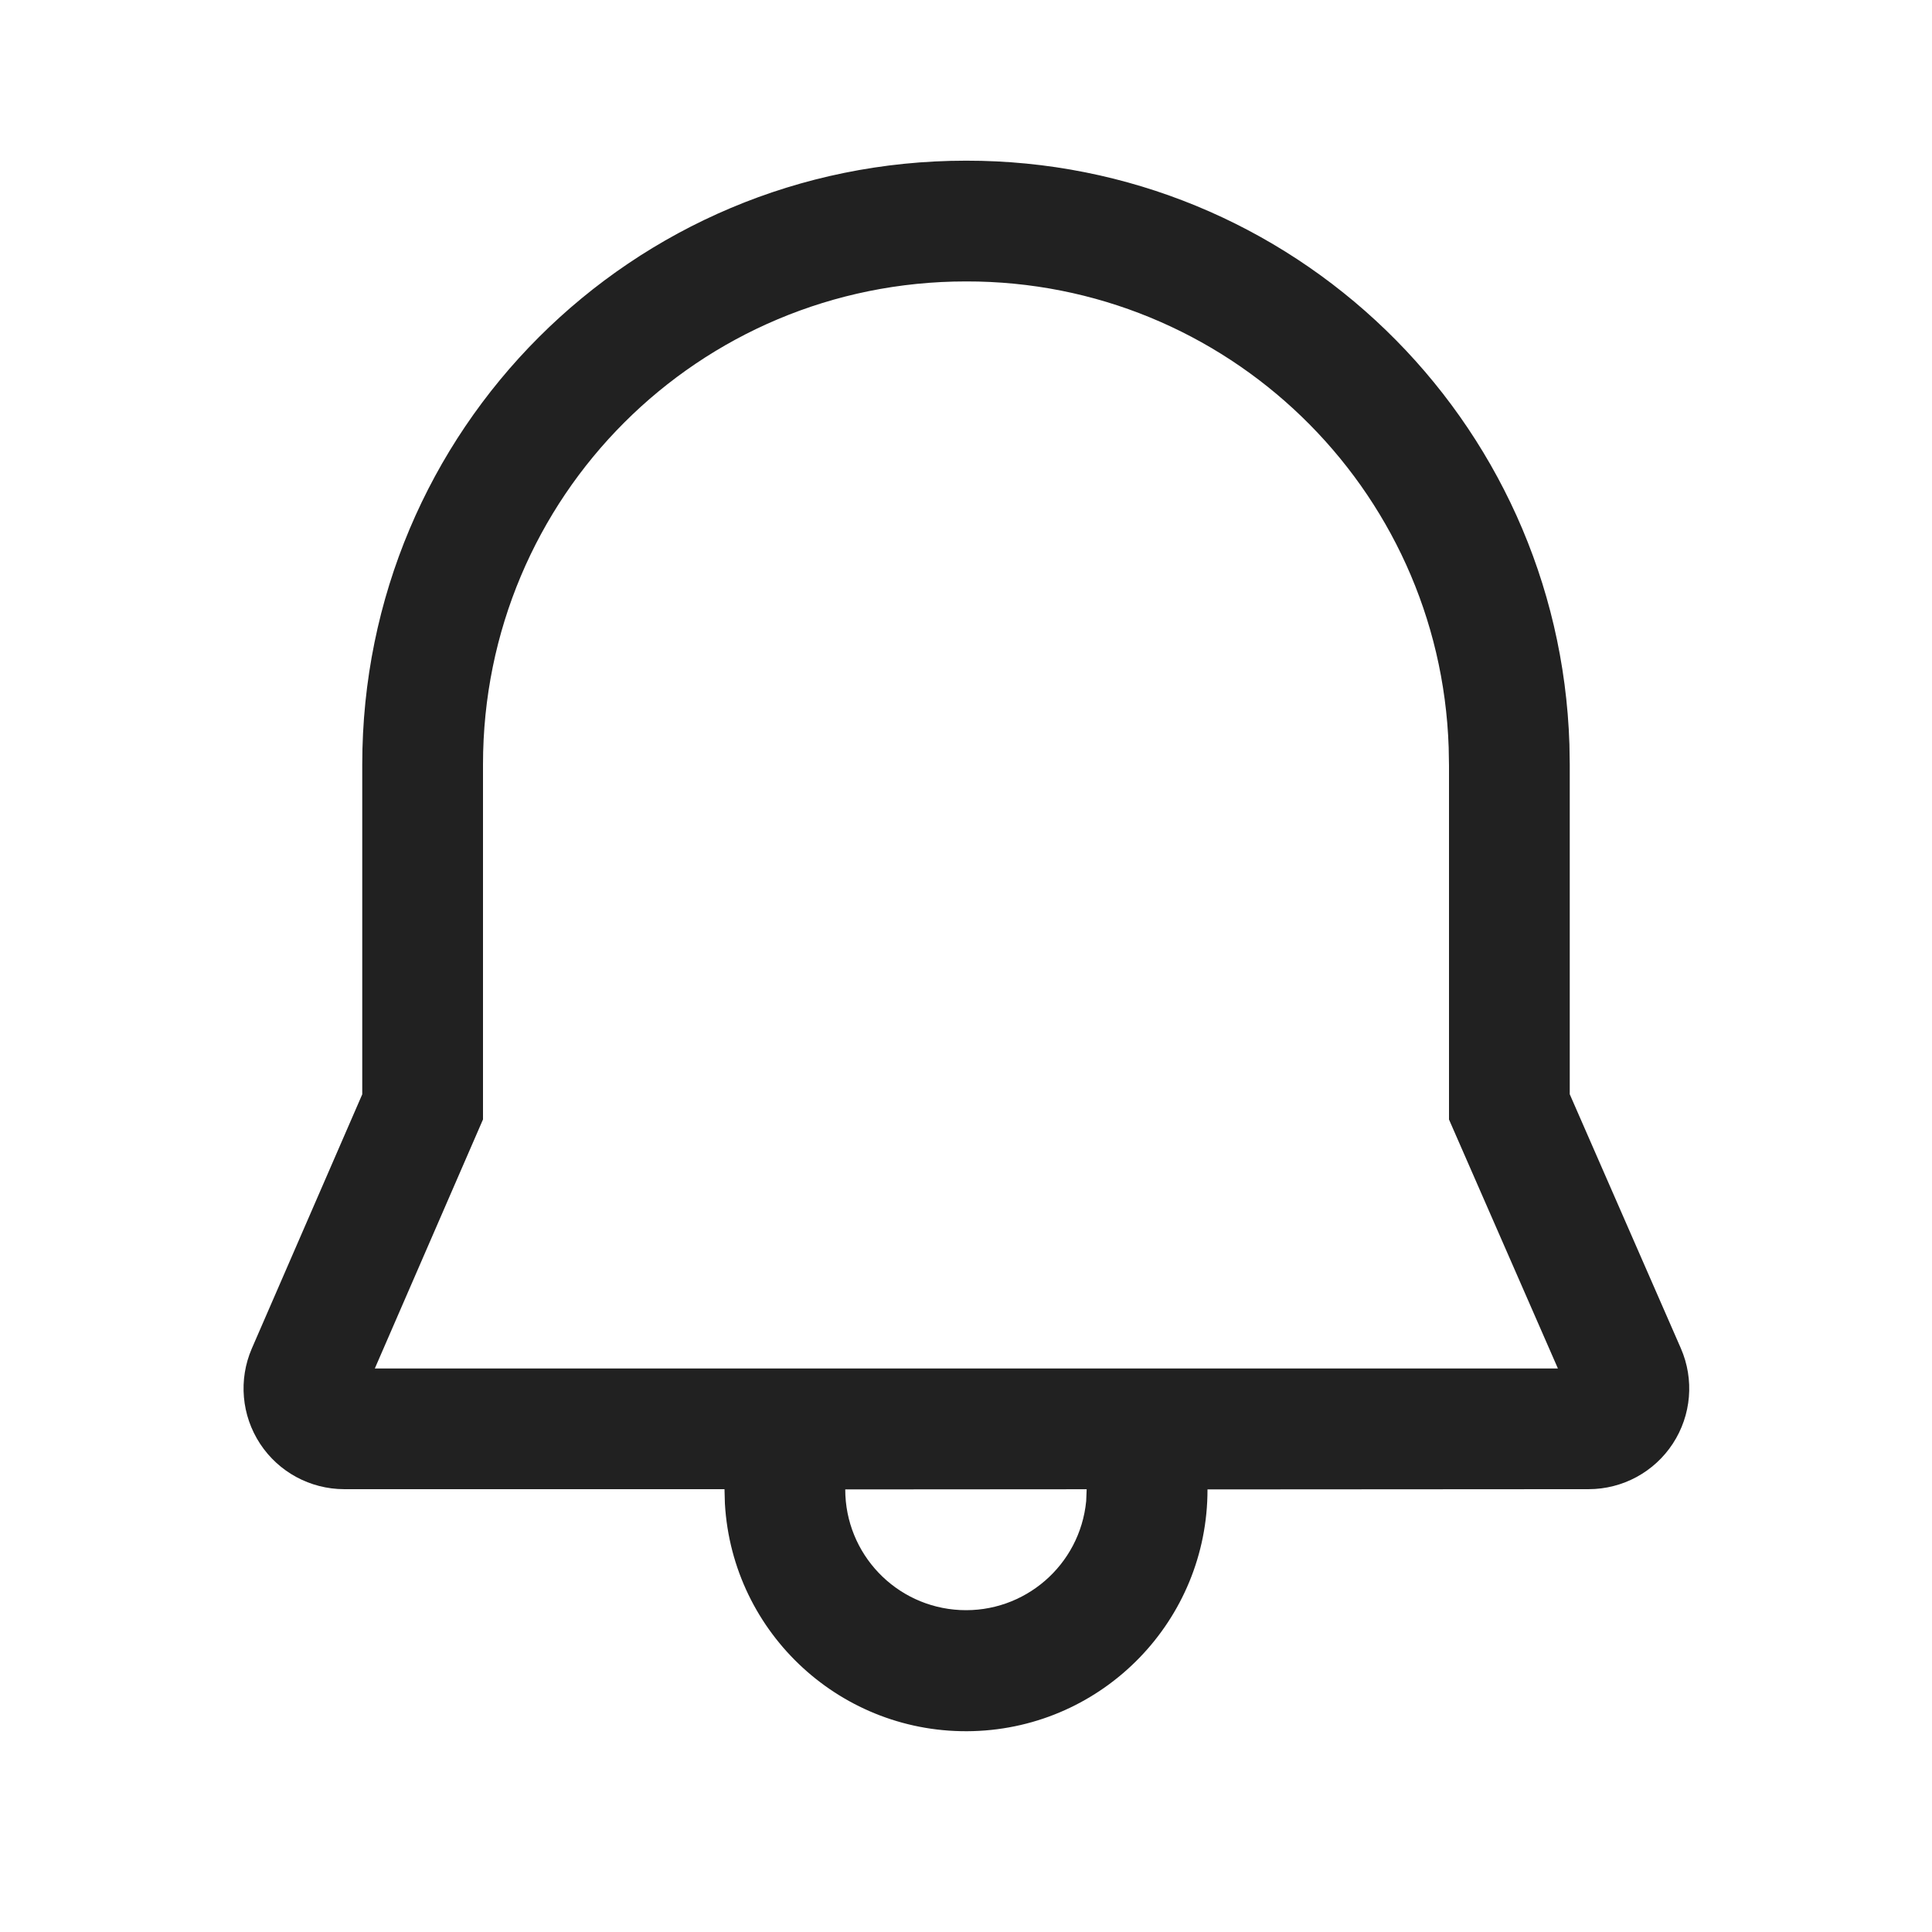
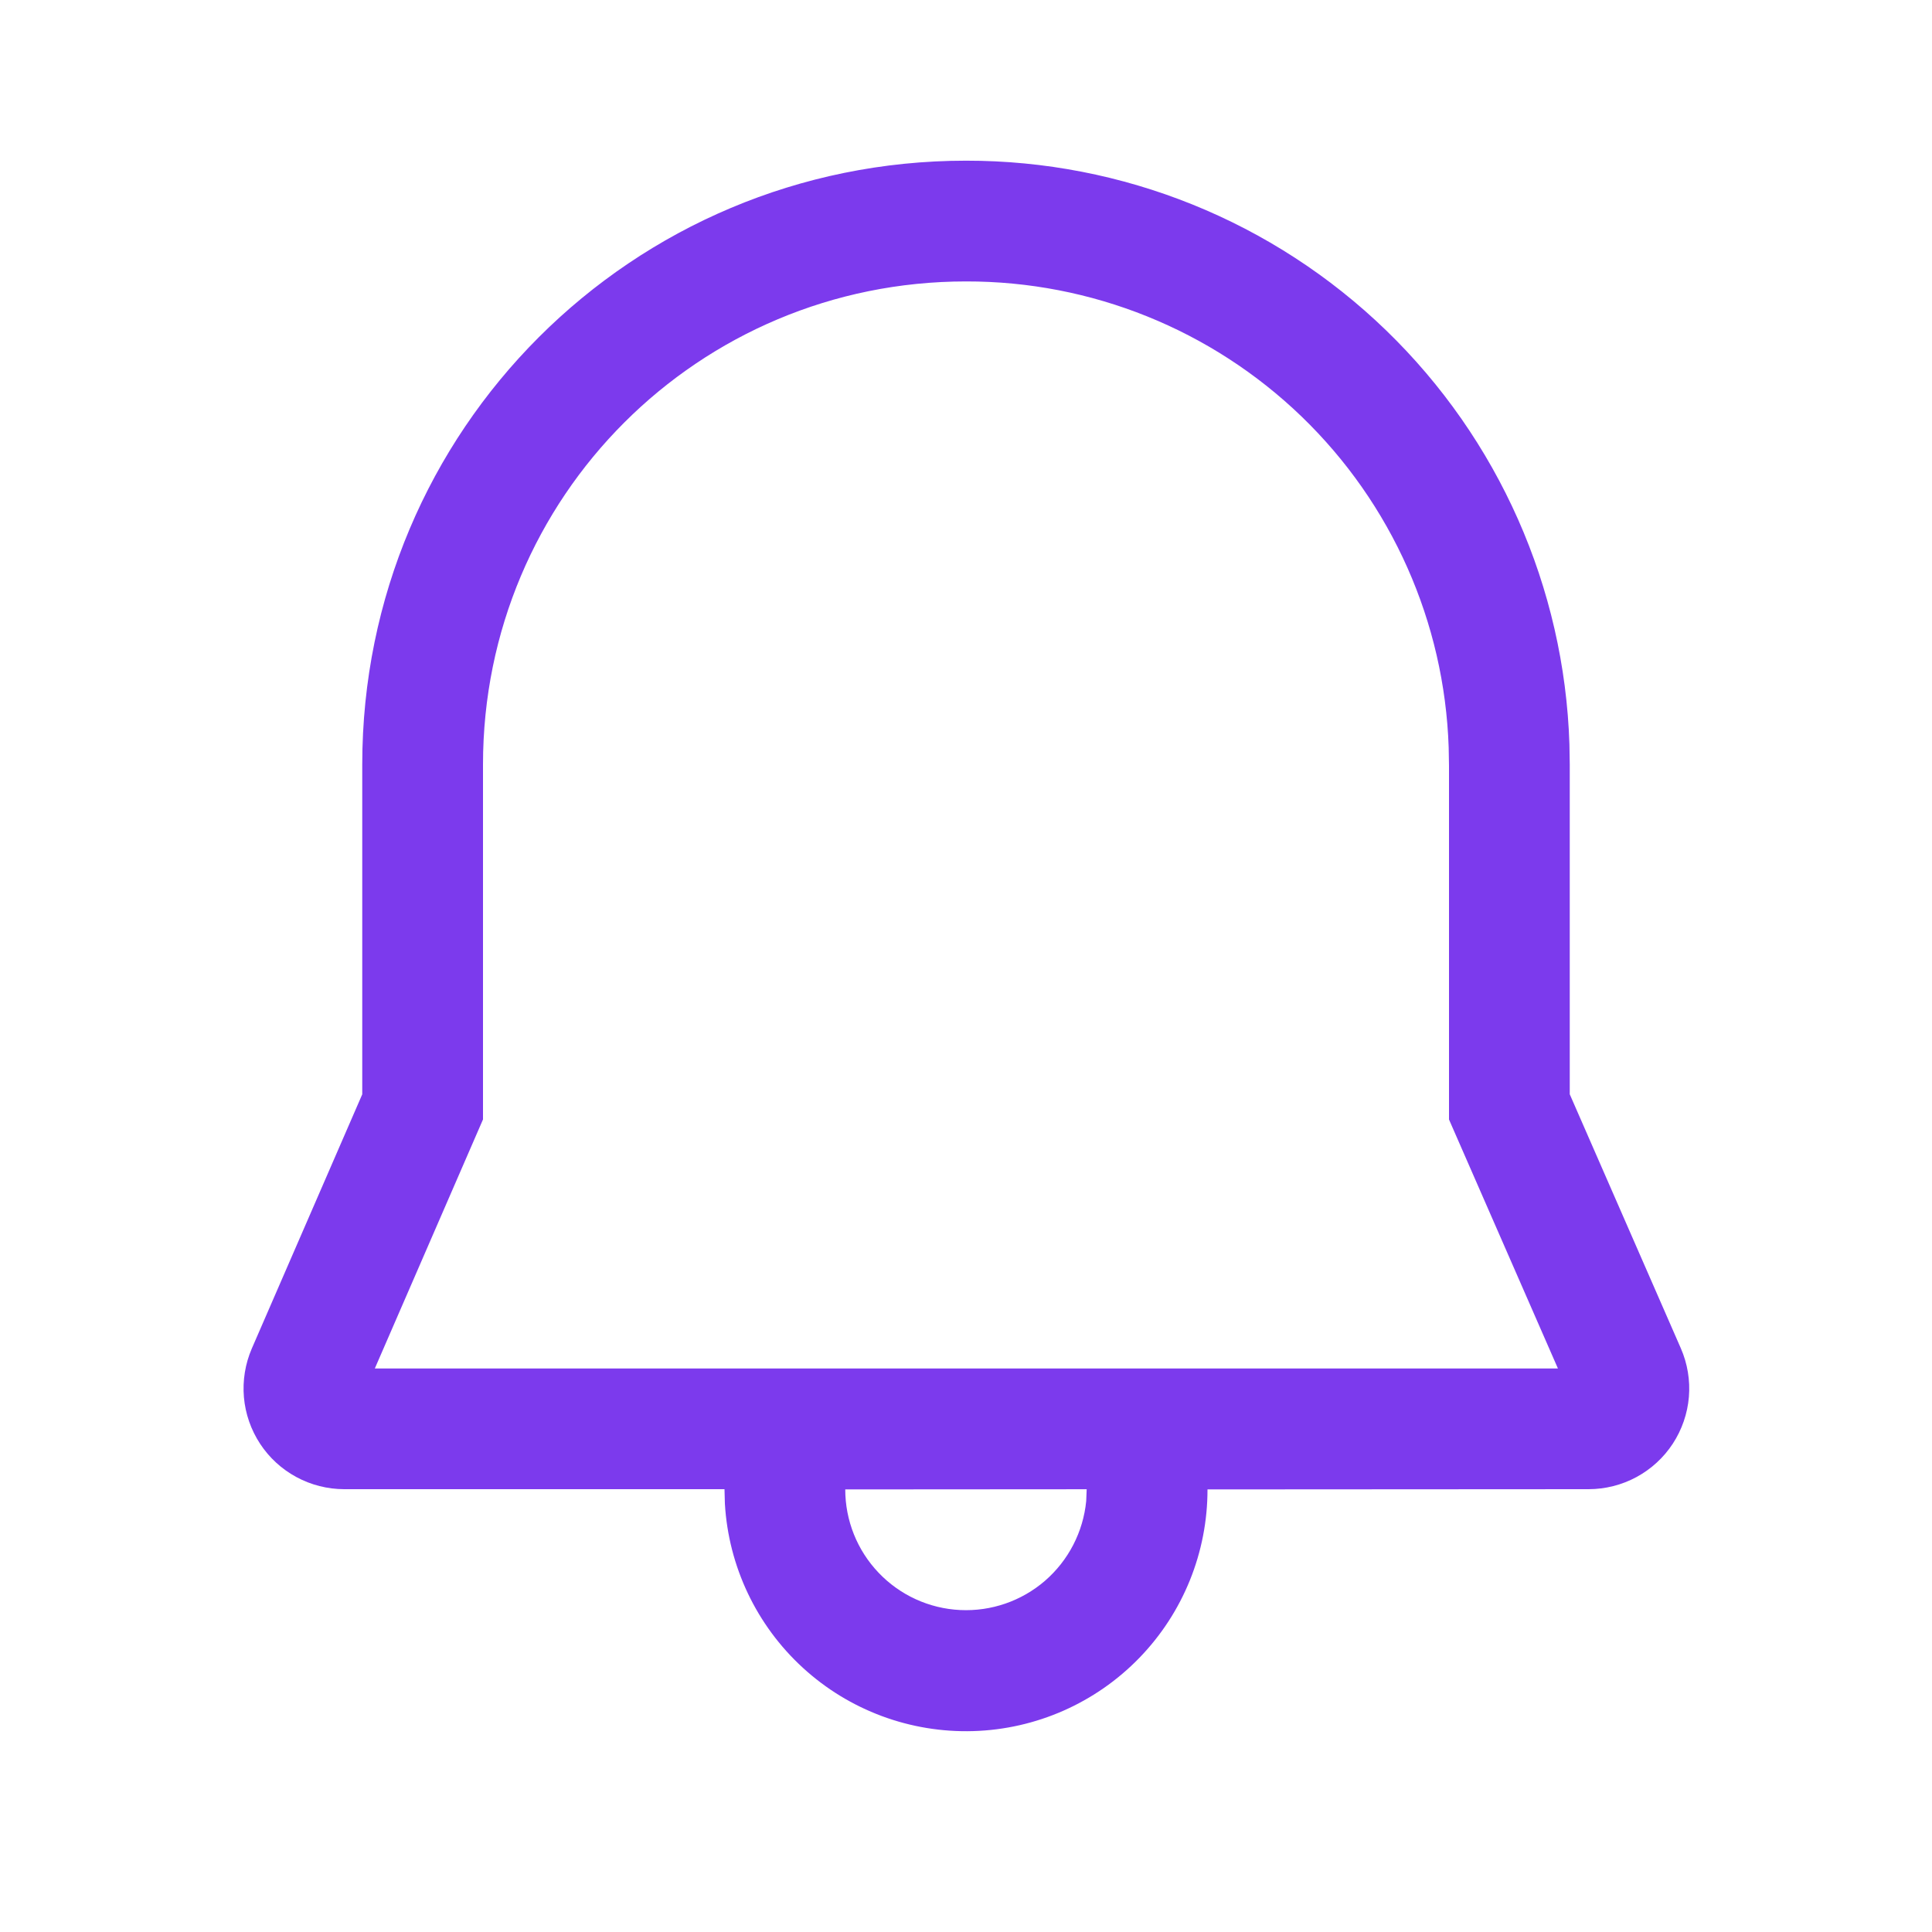
- <svg xmlns="http://www.w3.org/2000/svg" width="24" height="24" fill="none" viewBox="0 0 24 24">
-   <path d="M12 1.996a7.49 7.49 0 0 1 7.496 7.25l.004.25v4.097l1.38 3.156a1.25 1.25 0 0 1-1.145 1.75L15 18.502a3 3 0 0 1-5.995.177L9 18.499H4.275a1.251 1.251 0 0 1-1.147-1.747L4.5 13.594V9.496c0-4.155 3.352-7.5 7.5-7.5ZM13.5 18.5l-3 .002a1.5 1.5 0 0 0 2.993.145l.006-.147ZM12 3.496c-3.32 0-6 2.674-6 6v4.41L4.656 17h14.697L18 13.907V9.509l-.004-.225A5.988 5.988 0 0 0 12 3.496Z" fill="#212121" />
+ <svg xmlns="http://www.w3.org/2000/svg" width="60" height="60" viewBox="0 0 60 60" fill="none">
+   <path d="M30 4.99C34.867 4.984 39.544 6.872 43.042 10.255C46.541 13.639 48.584 18.251 48.74 23.115L48.75 23.74V33.983L52.2 41.873C52.407 42.348 52.493 42.868 52.45 43.385C52.406 43.901 52.235 44.399 51.951 44.834C51.667 45.268 51.279 45.624 50.823 45.871C50.367 46.118 49.856 46.247 49.337 46.248L37.5 46.255C37.502 48.208 36.744 50.084 35.384 51.486C34.025 52.888 32.173 53.704 30.221 53.761C28.27 53.819 26.372 53.113 24.933 51.794C23.494 50.475 22.625 48.647 22.512 46.697L22.5 46.248H10.688C10.169 46.247 9.66 46.118 9.204 45.871C8.748 45.625 8.361 45.27 8.077 44.837C7.793 44.404 7.62 43.907 7.575 43.391C7.531 42.875 7.615 42.355 7.82 41.88L11.25 33.985V23.74C11.25 13.352 19.63 4.99 30 4.99ZM33.75 46.25L26.25 46.255C26.25 47.218 26.62 48.145 27.285 48.842C27.949 49.54 28.856 49.955 29.819 50.001C30.781 50.048 31.724 49.722 32.453 49.093C33.181 48.462 33.639 47.576 33.733 46.617L33.748 46.25H33.75ZM30 8.74C21.7 8.74 15 15.425 15 23.74V34.765L11.64 42.5H48.383L45 34.767V23.773L44.99 23.21C44.86 19.324 43.223 15.64 40.425 12.939C37.627 10.239 33.889 8.733 30 8.74Z" fill="#7C3AED" />
</svg>
